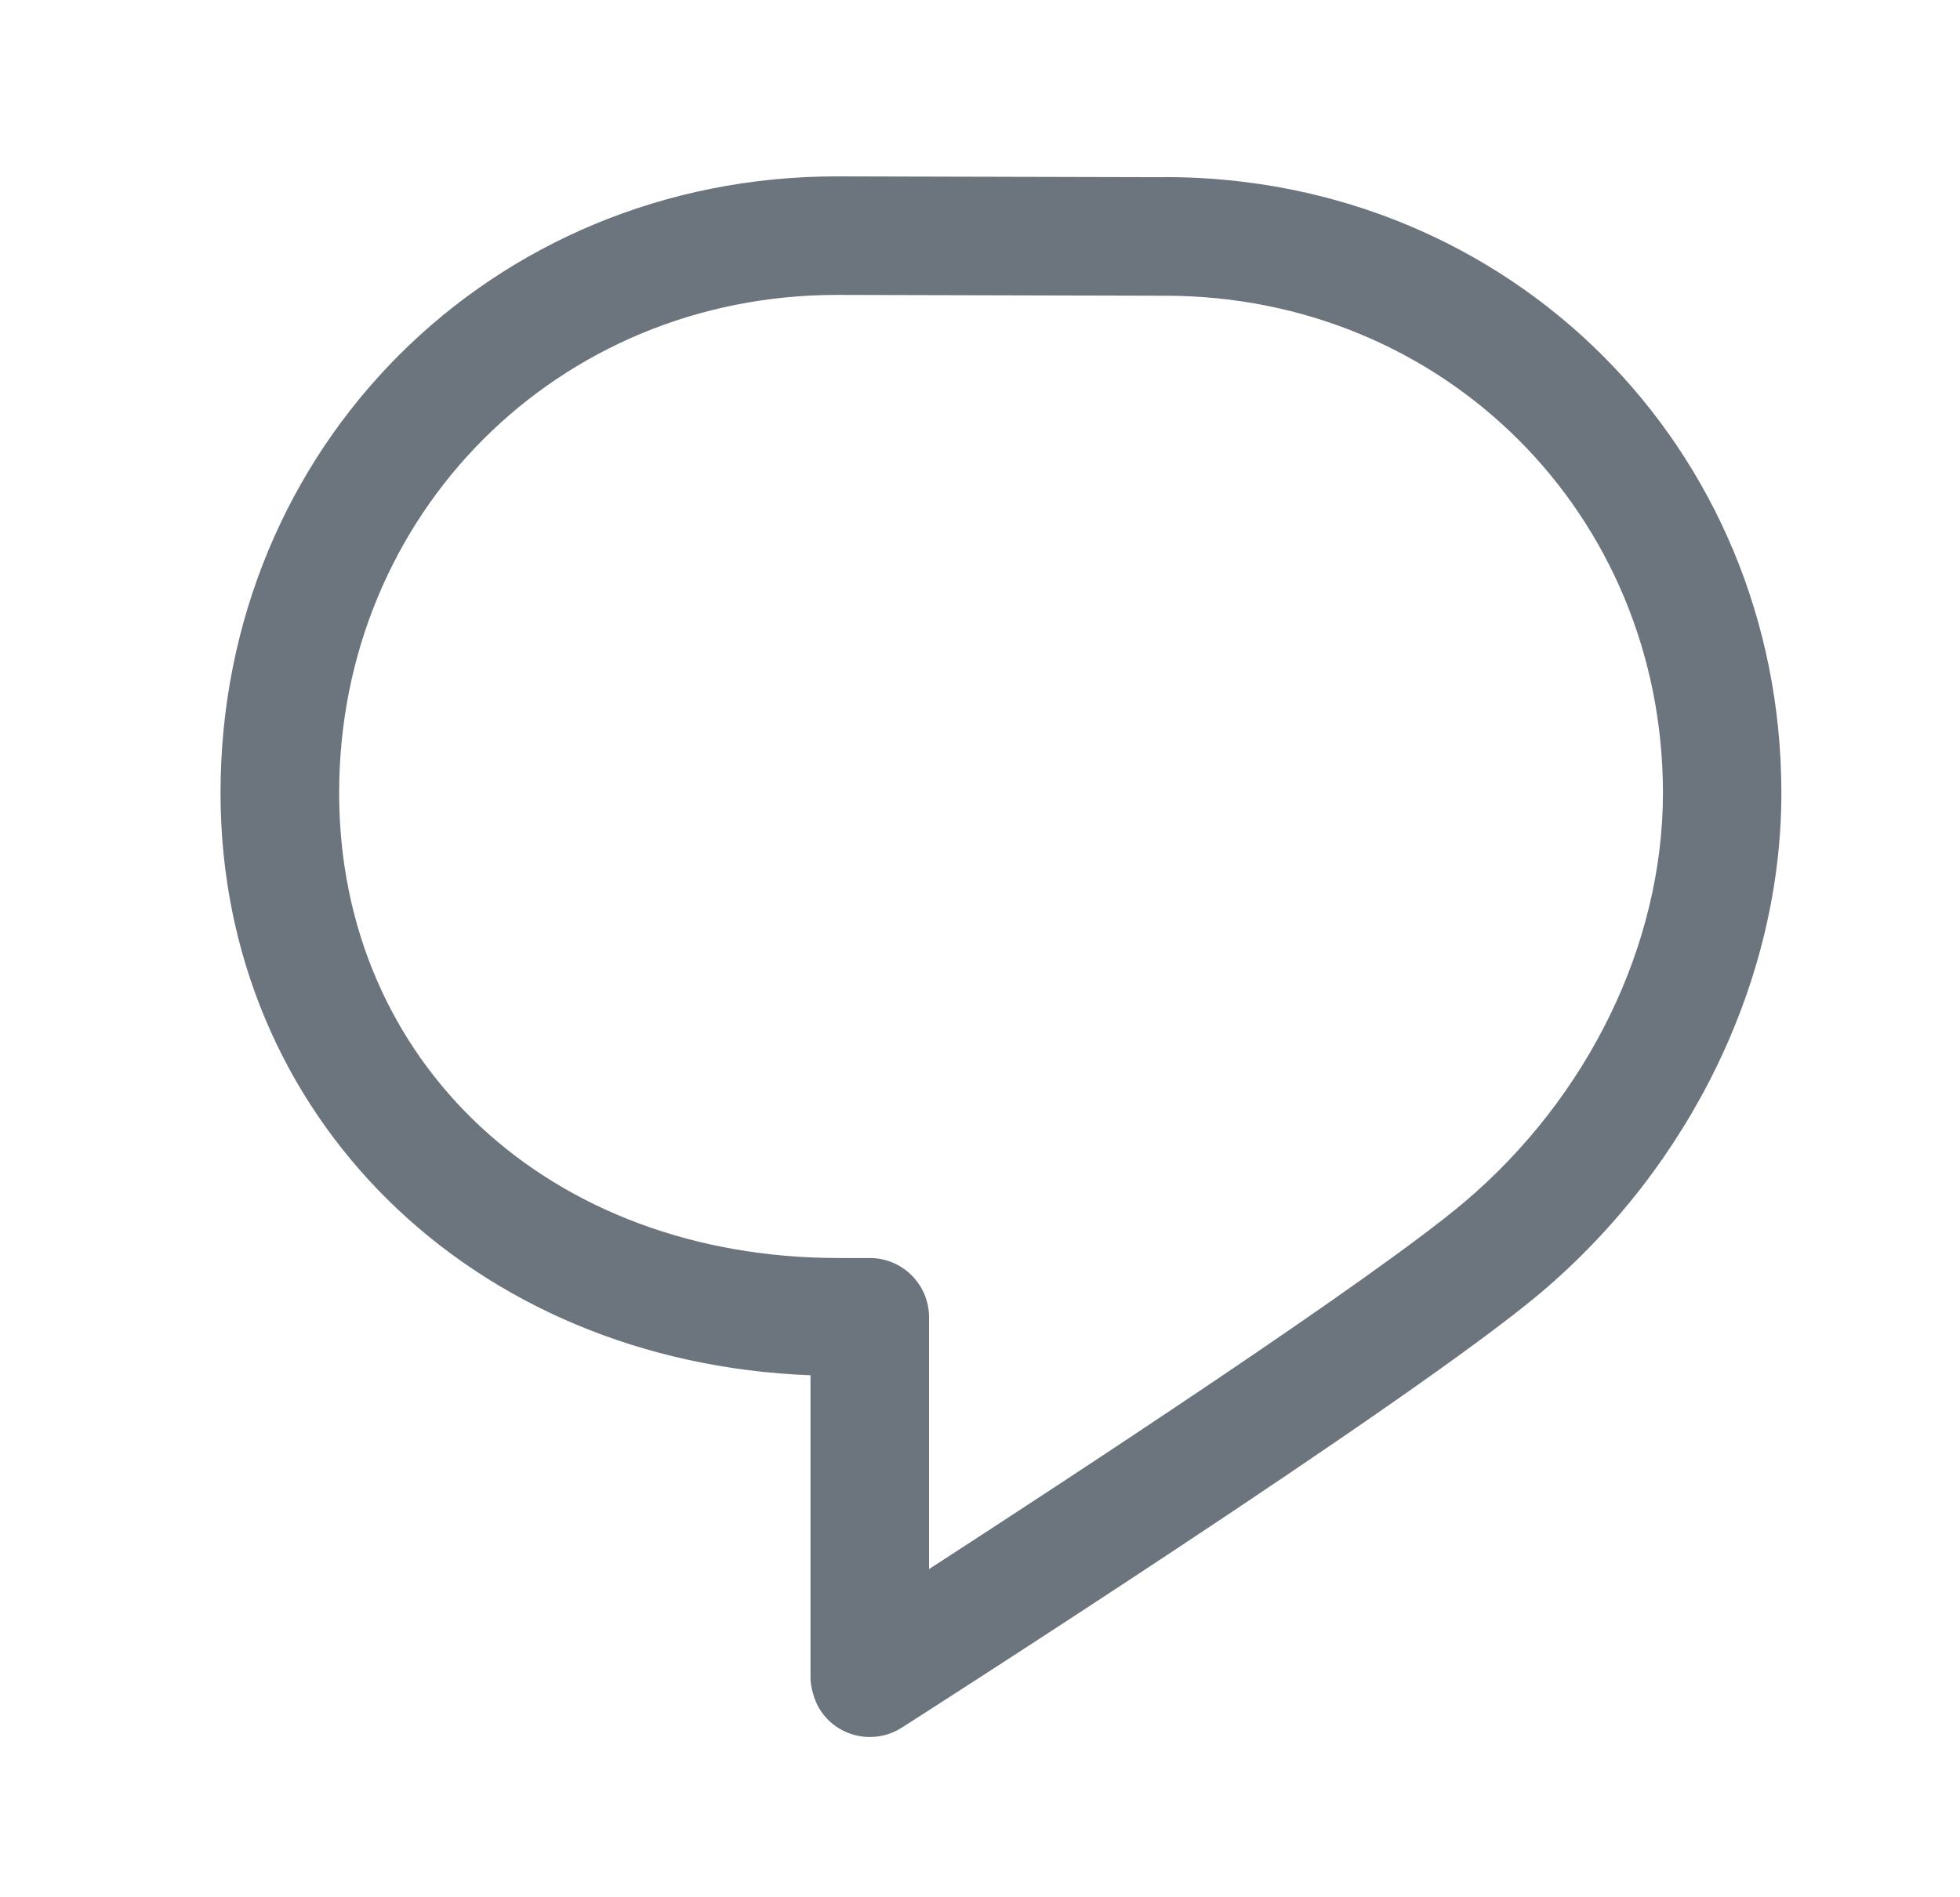
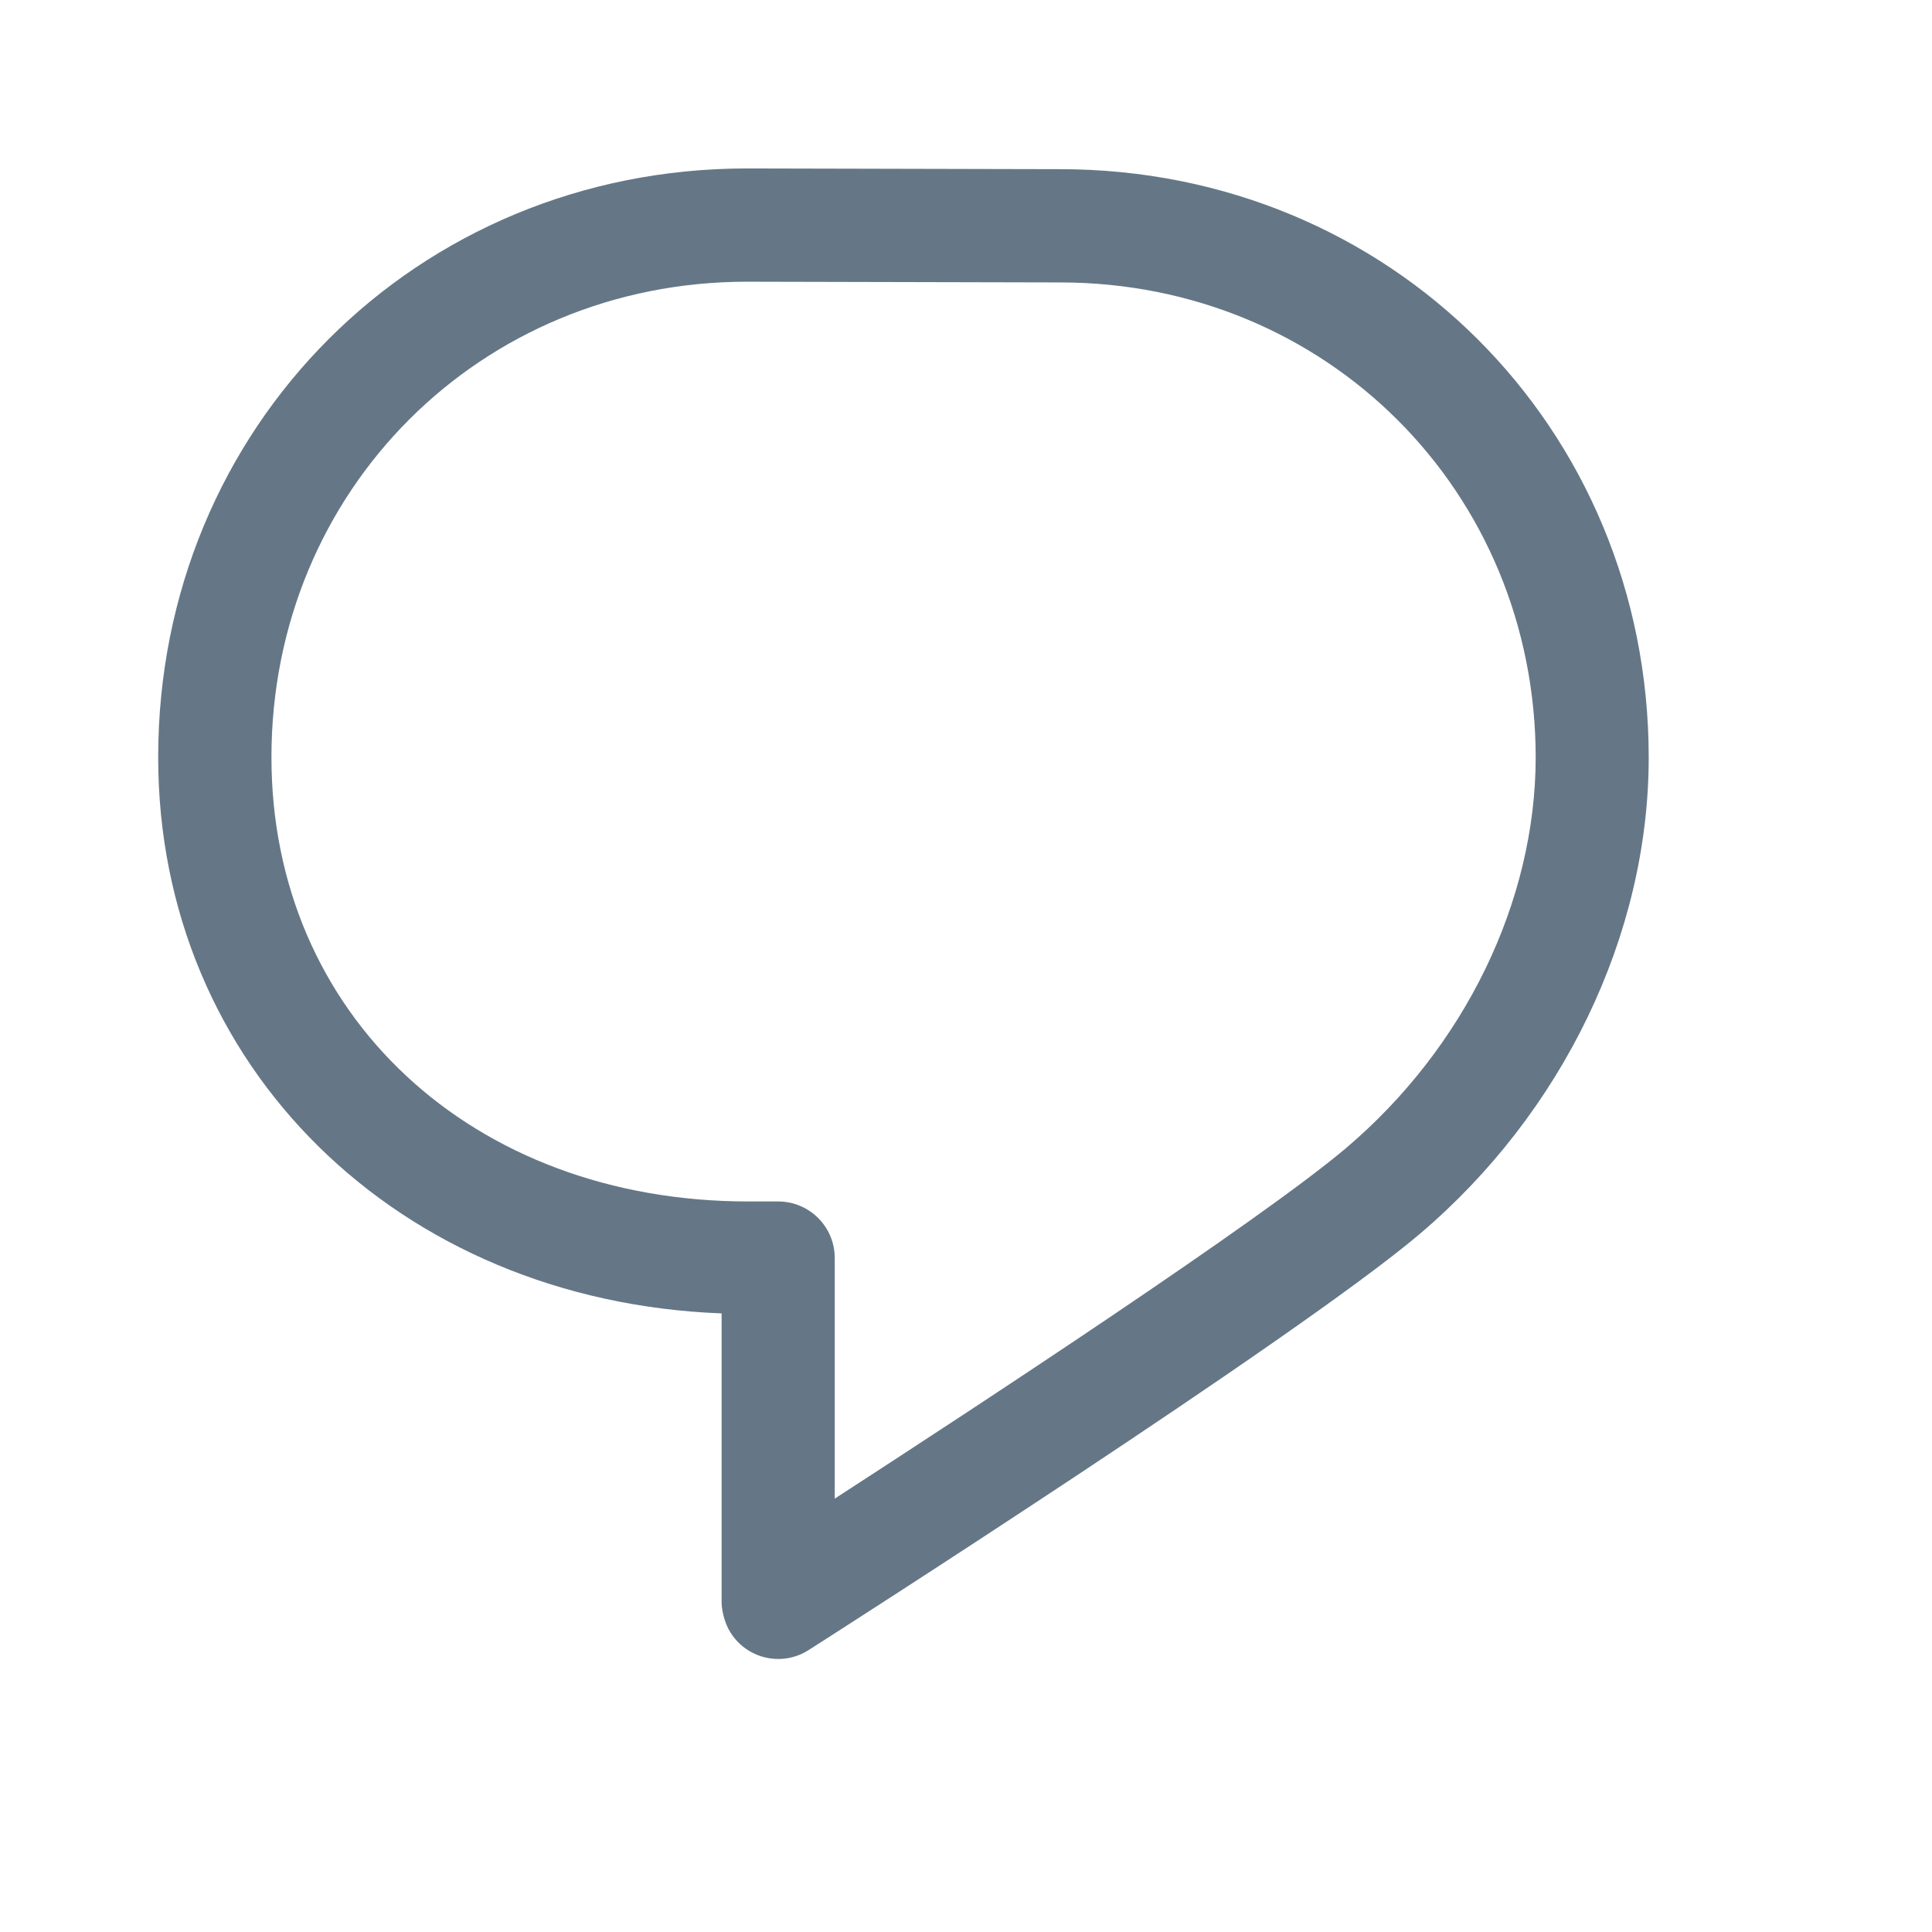
- <svg xmlns="http://www.w3.org/2000/svg" width="31" height="30" viewBox="0 0 31 30" fill="none">
-   <path d="M18.425 2.803L13.24 2.79H13.238C7.77 2.79 3.488 7.074 3.488 12.543C3.488 17.665 7.47 21.55 12.819 21.755V26.54C12.819 26.675 12.874 26.898 12.969 27.044C13.146 27.325 13.449 27.477 13.759 27.477C13.931 27.477 14.105 27.43 14.261 27.33C14.591 27.12 22.352 22.155 24.371 20.448C26.749 18.435 28.171 15.485 28.175 12.557V12.536C28.168 7.078 23.887 2.803 18.425 2.801V2.803ZM23.159 19.017C21.741 20.218 17.081 23.274 14.694 24.821V20.837C14.694 20.32 14.275 19.9 13.756 19.9H13.261C8.686 19.9 5.364 16.805 5.364 12.543C5.364 8.125 8.824 4.665 13.239 4.665L18.422 4.678H18.425C22.84 4.678 26.3 8.135 26.302 12.547C26.299 14.935 25.125 17.352 23.16 19.017H23.159Z" fill="#6C757D" />
+ <svg xmlns="http://www.w3.org/2000/svg" width="16" height="16" viewBox="0 0 16 16" fill="none">
+   <path d="M8.779 1.401L6.186 1.395H6.185C3.451 1.395 1.31 3.537 1.31 6.271C1.31 8.833 3.301 10.775 5.976 10.877V13.27C5.976 13.338 6.003 13.449 6.051 13.522C6.139 13.662 6.291 13.739 6.446 13.739C6.532 13.739 6.619 13.715 6.697 13.665C6.862 13.56 10.743 11.078 11.752 10.224C12.941 9.218 13.652 7.743 13.654 6.279V6.268C13.65 3.539 11.51 1.401 8.779 1.401V1.401ZM11.146 9.509C10.437 10.109 8.107 11.637 6.913 12.411V10.419C6.913 10.16 6.704 9.95 6.444 9.95H6.197C3.909 9.95 2.248 8.403 2.248 6.271C2.248 4.063 3.978 2.333 6.186 2.333L8.778 2.339H8.779C10.986 2.339 12.716 4.068 12.718 6.274C12.716 7.468 12.129 8.676 11.146 9.509H11.146Z" fill="#657786" />
</svg>
